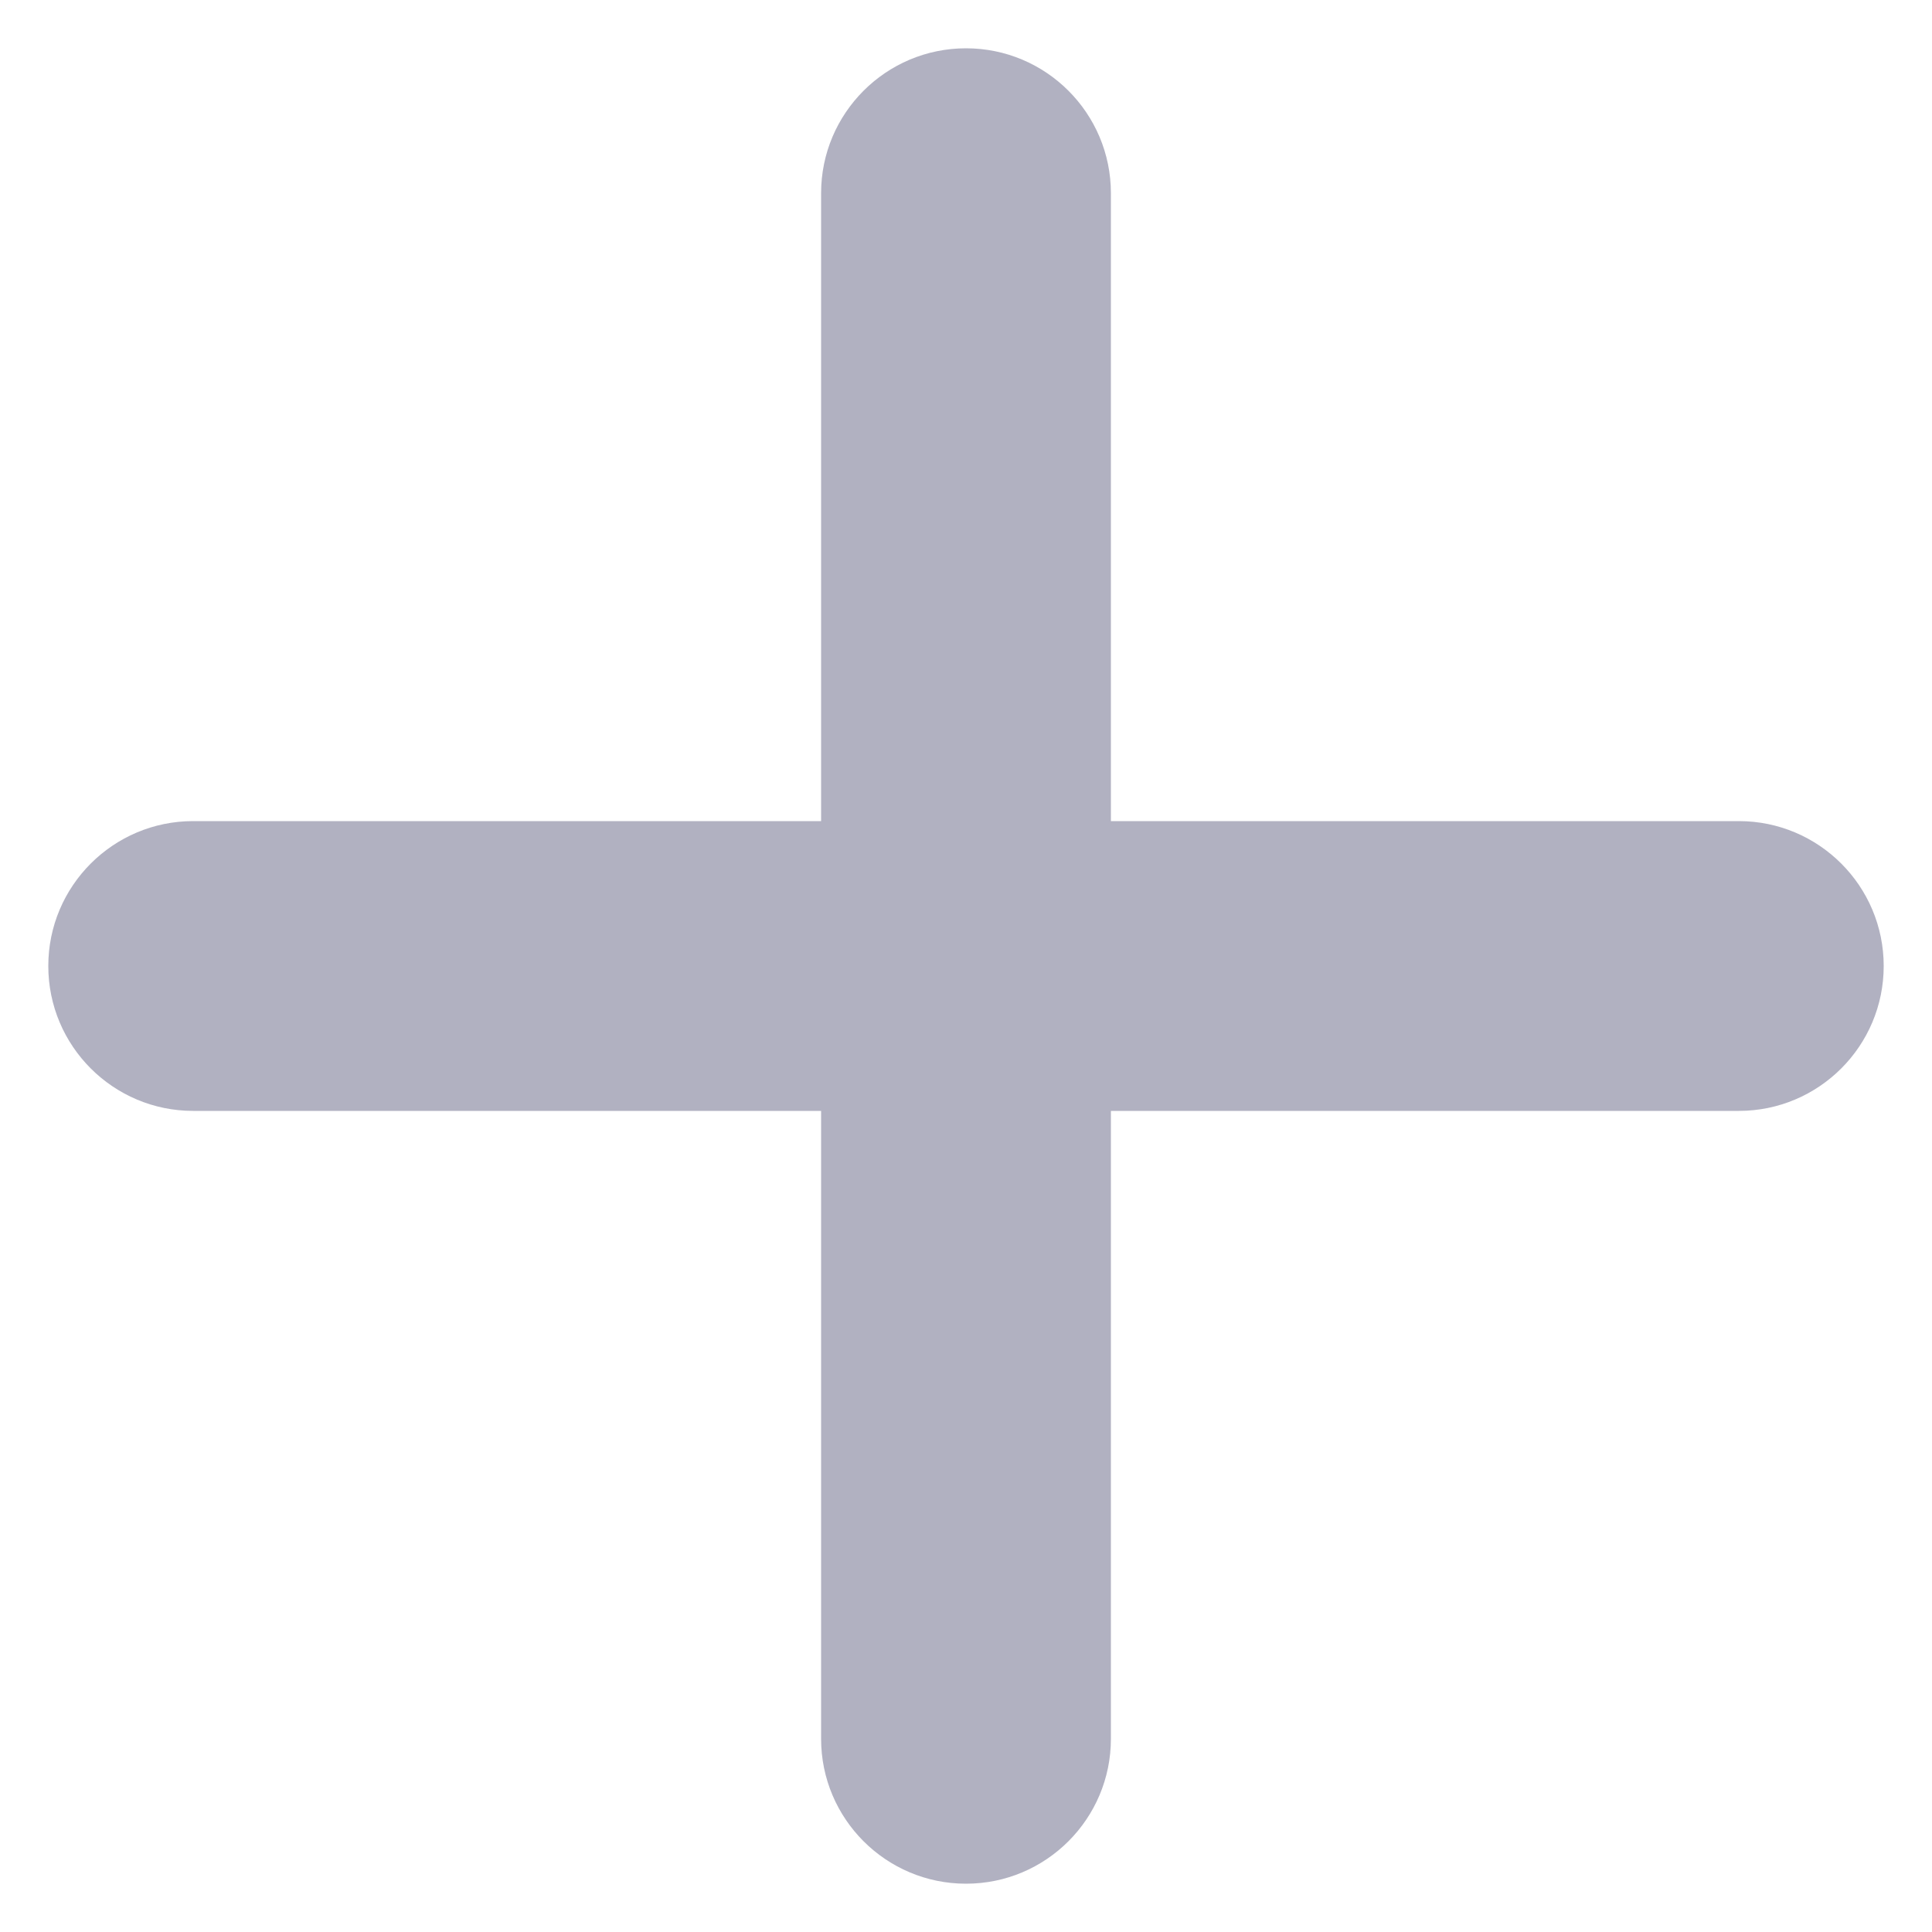
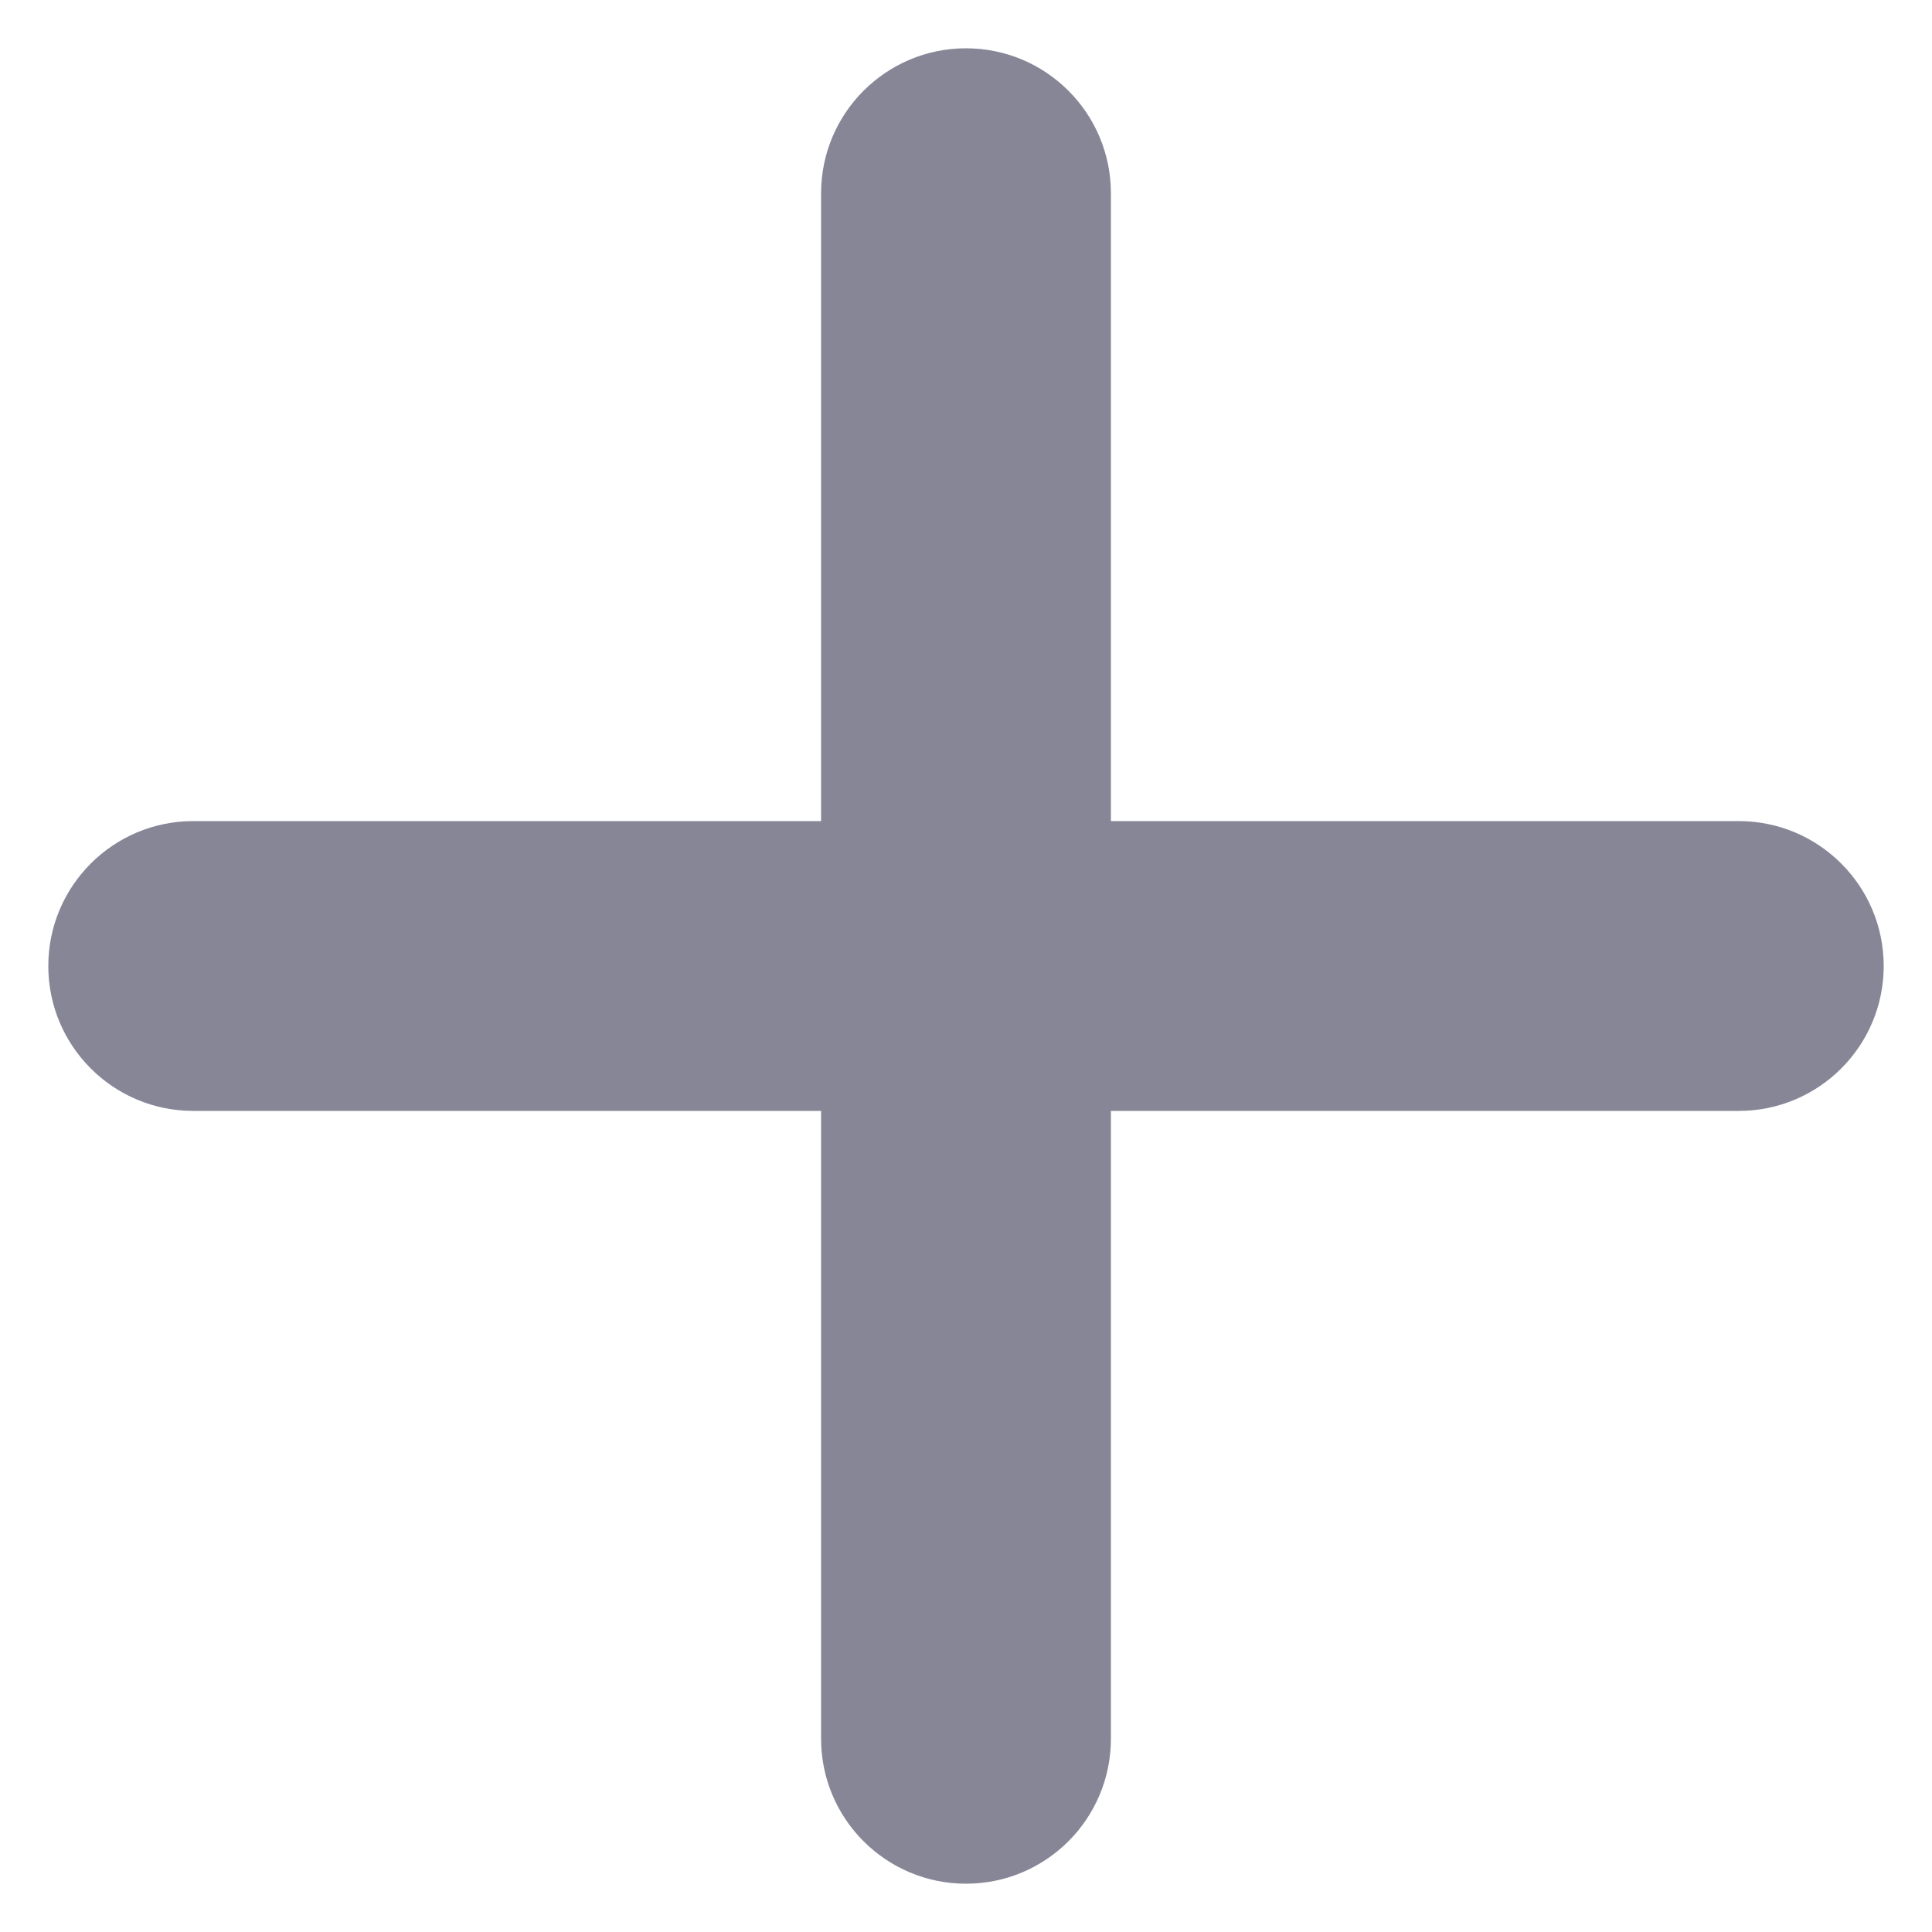
<svg xmlns="http://www.w3.org/2000/svg" version="1.1" width="32" height="32" viewBox="0 0 32 32">
-   <path fill="#b1b1c1" d="M13.6 13.6h-10.4c-1.325 0-2.4 1.075-2.4 2.4s1.075 2.4 2.4 2.4h10.4v10.4c0 1.325 1.075 2.4 2.4 2.4s2.4-1.075 2.4-2.4v-10.4h10.4c1.325 0 2.4-1.075 2.4-2.4s-1.075-2.4-2.4-2.4h-10.4v-10.4c0-1.325-1.075-2.4-2.4-2.4s-2.4 1.075-2.4 2.4v10.4z" />
+   <path fill="#868697" d="M13.6 13.6h-10.4c-1.325 0-2.4 1.075-2.4 2.4s1.075 2.4 2.4 2.4h10.4v10.4c0 1.325 1.075 2.4 2.4 2.4s2.4-1.075 2.4-2.4v-10.4h10.4c1.325 0 2.4-1.075 2.4-2.4s-1.075-2.4-2.4-2.4h-10.4v-10.4c0-1.325-1.075-2.4-2.4-2.4s-2.4 1.075-2.4 2.4v10.4z" />
</svg>
